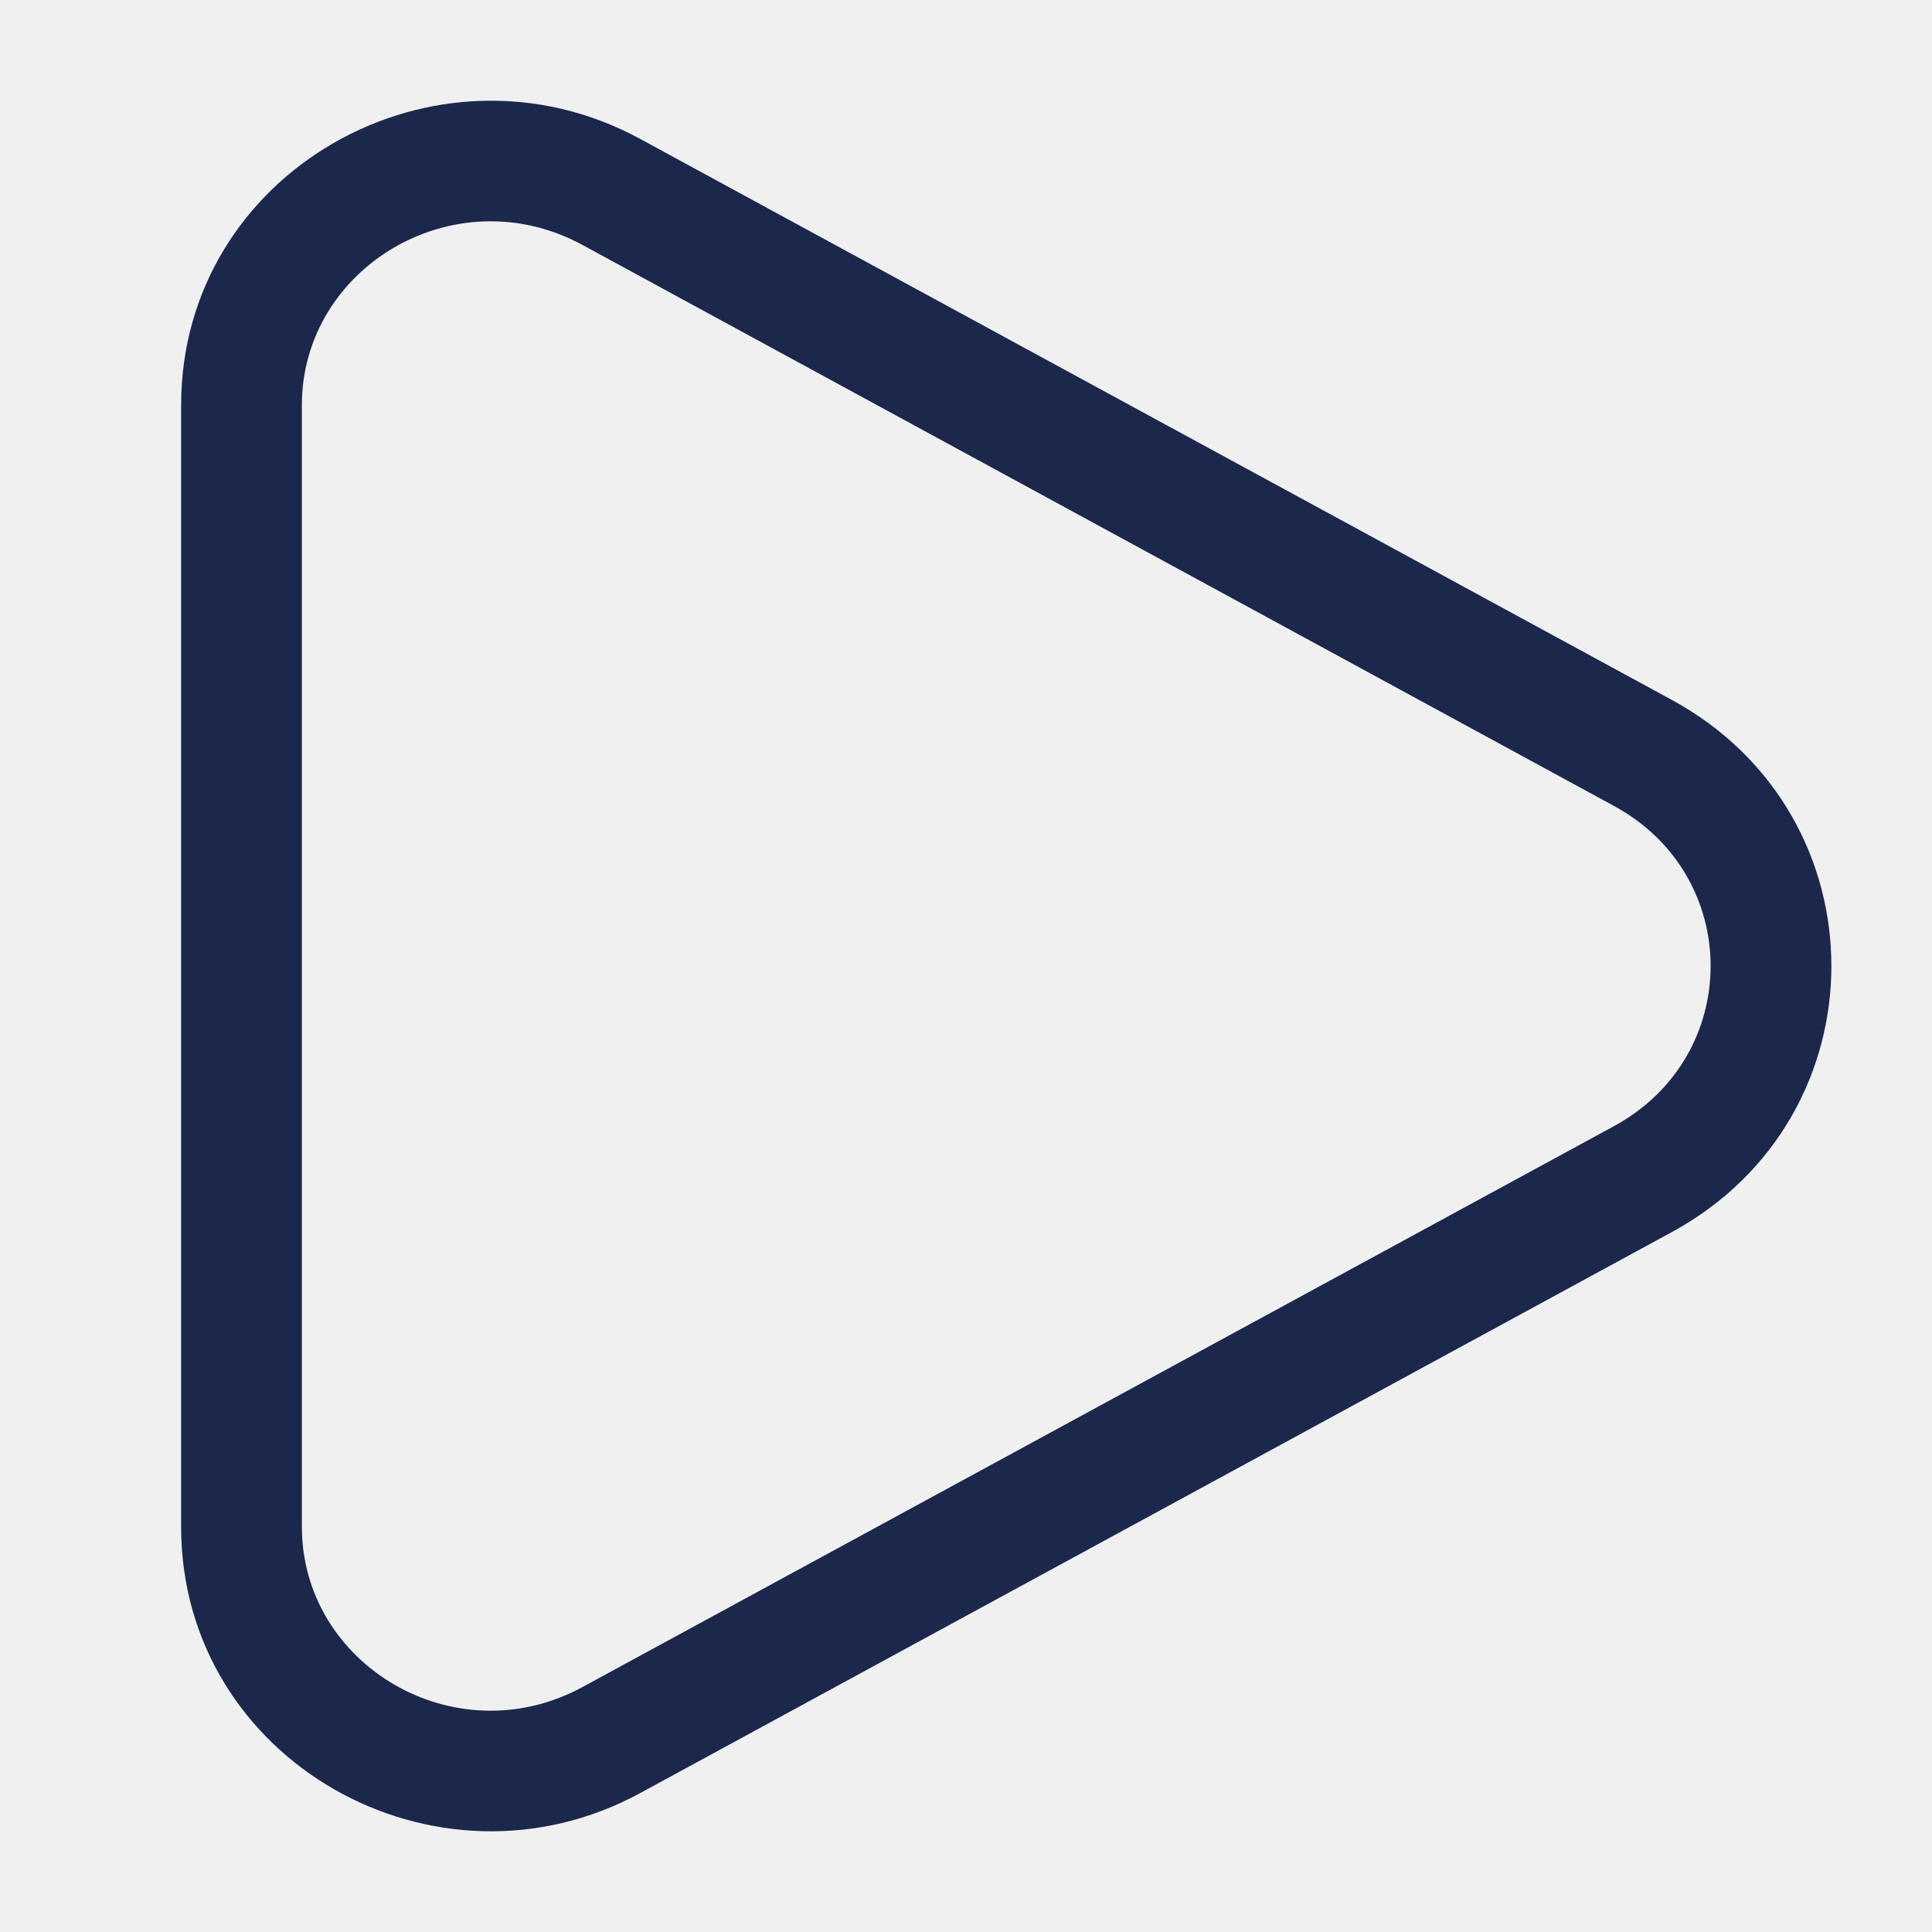
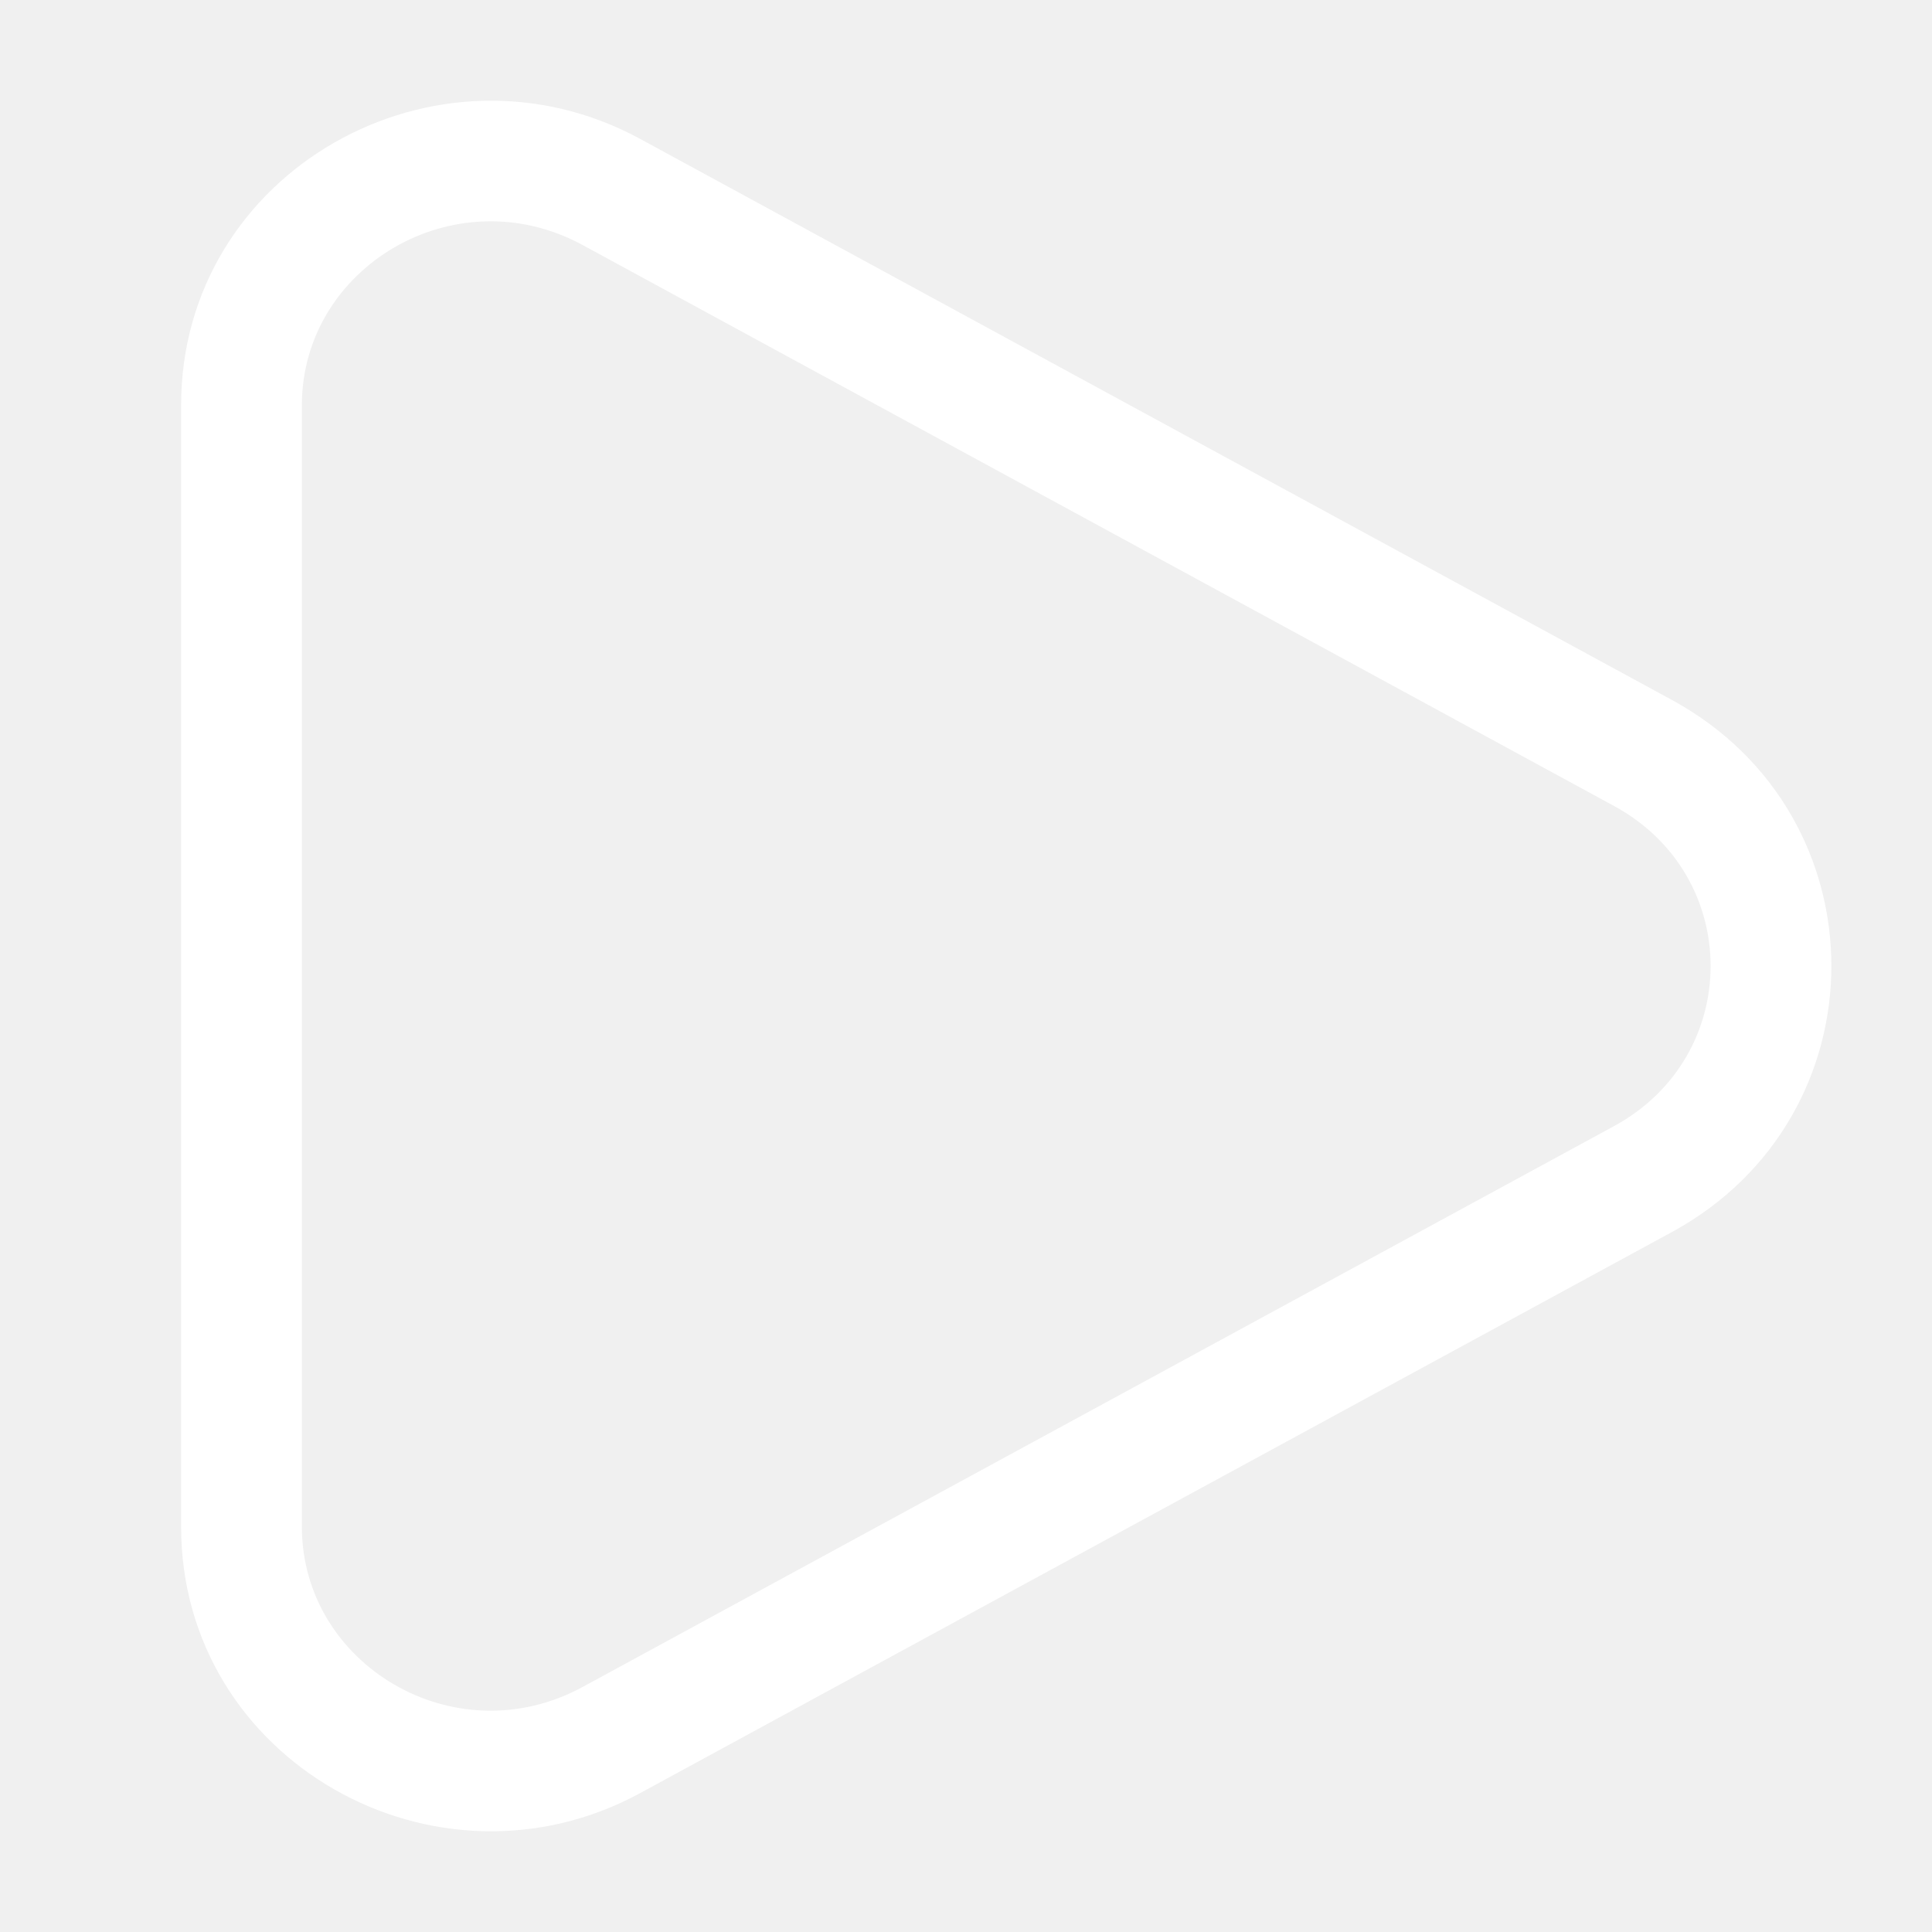
<svg xmlns="http://www.w3.org/2000/svg" width="800px" height="800px" viewBox="0 0 24 24" fill="none">
-   <path fill-rule="evenodd" clip-rule="evenodd" d="M7.238 3.044C5.652 2.182 3.75 3.32 3.75 5.033L3.75 18.967C3.75 20.681 5.652 21.818 7.238 20.956L20.05 13.989C21.65 13.119 21.65 10.881 20.05 10.012L7.238 3.044ZM2.25 5.033C2.25 2.128 5.417 0.346 7.955 1.727L20.767 8.694C23.411 10.132 23.411 13.868 20.767 15.306L7.955 22.273C5.417 23.654 2.25 21.872 2.25 18.967L2.25 5.033Z" fill="#1C274C" />
+   <path fill-rule="evenodd" clip-rule="evenodd" d="M7.238 3.044C5.652 2.182 3.75 3.32 3.75 5.033L3.75 18.967C3.75 20.681 5.652 21.818 7.238 20.956L20.05 13.989C21.65 13.119 21.65 10.881 20.05 10.012L7.238 3.044ZM2.25 5.033C2.25 2.128 5.417 0.346 7.955 1.727L20.767 8.694C23.411 10.132 23.411 13.868 20.767 15.306L7.955 22.273C5.417 23.654 2.25 21.872 2.25 18.967L2.25 5.033Z" fill="#fff" />
</svg>
